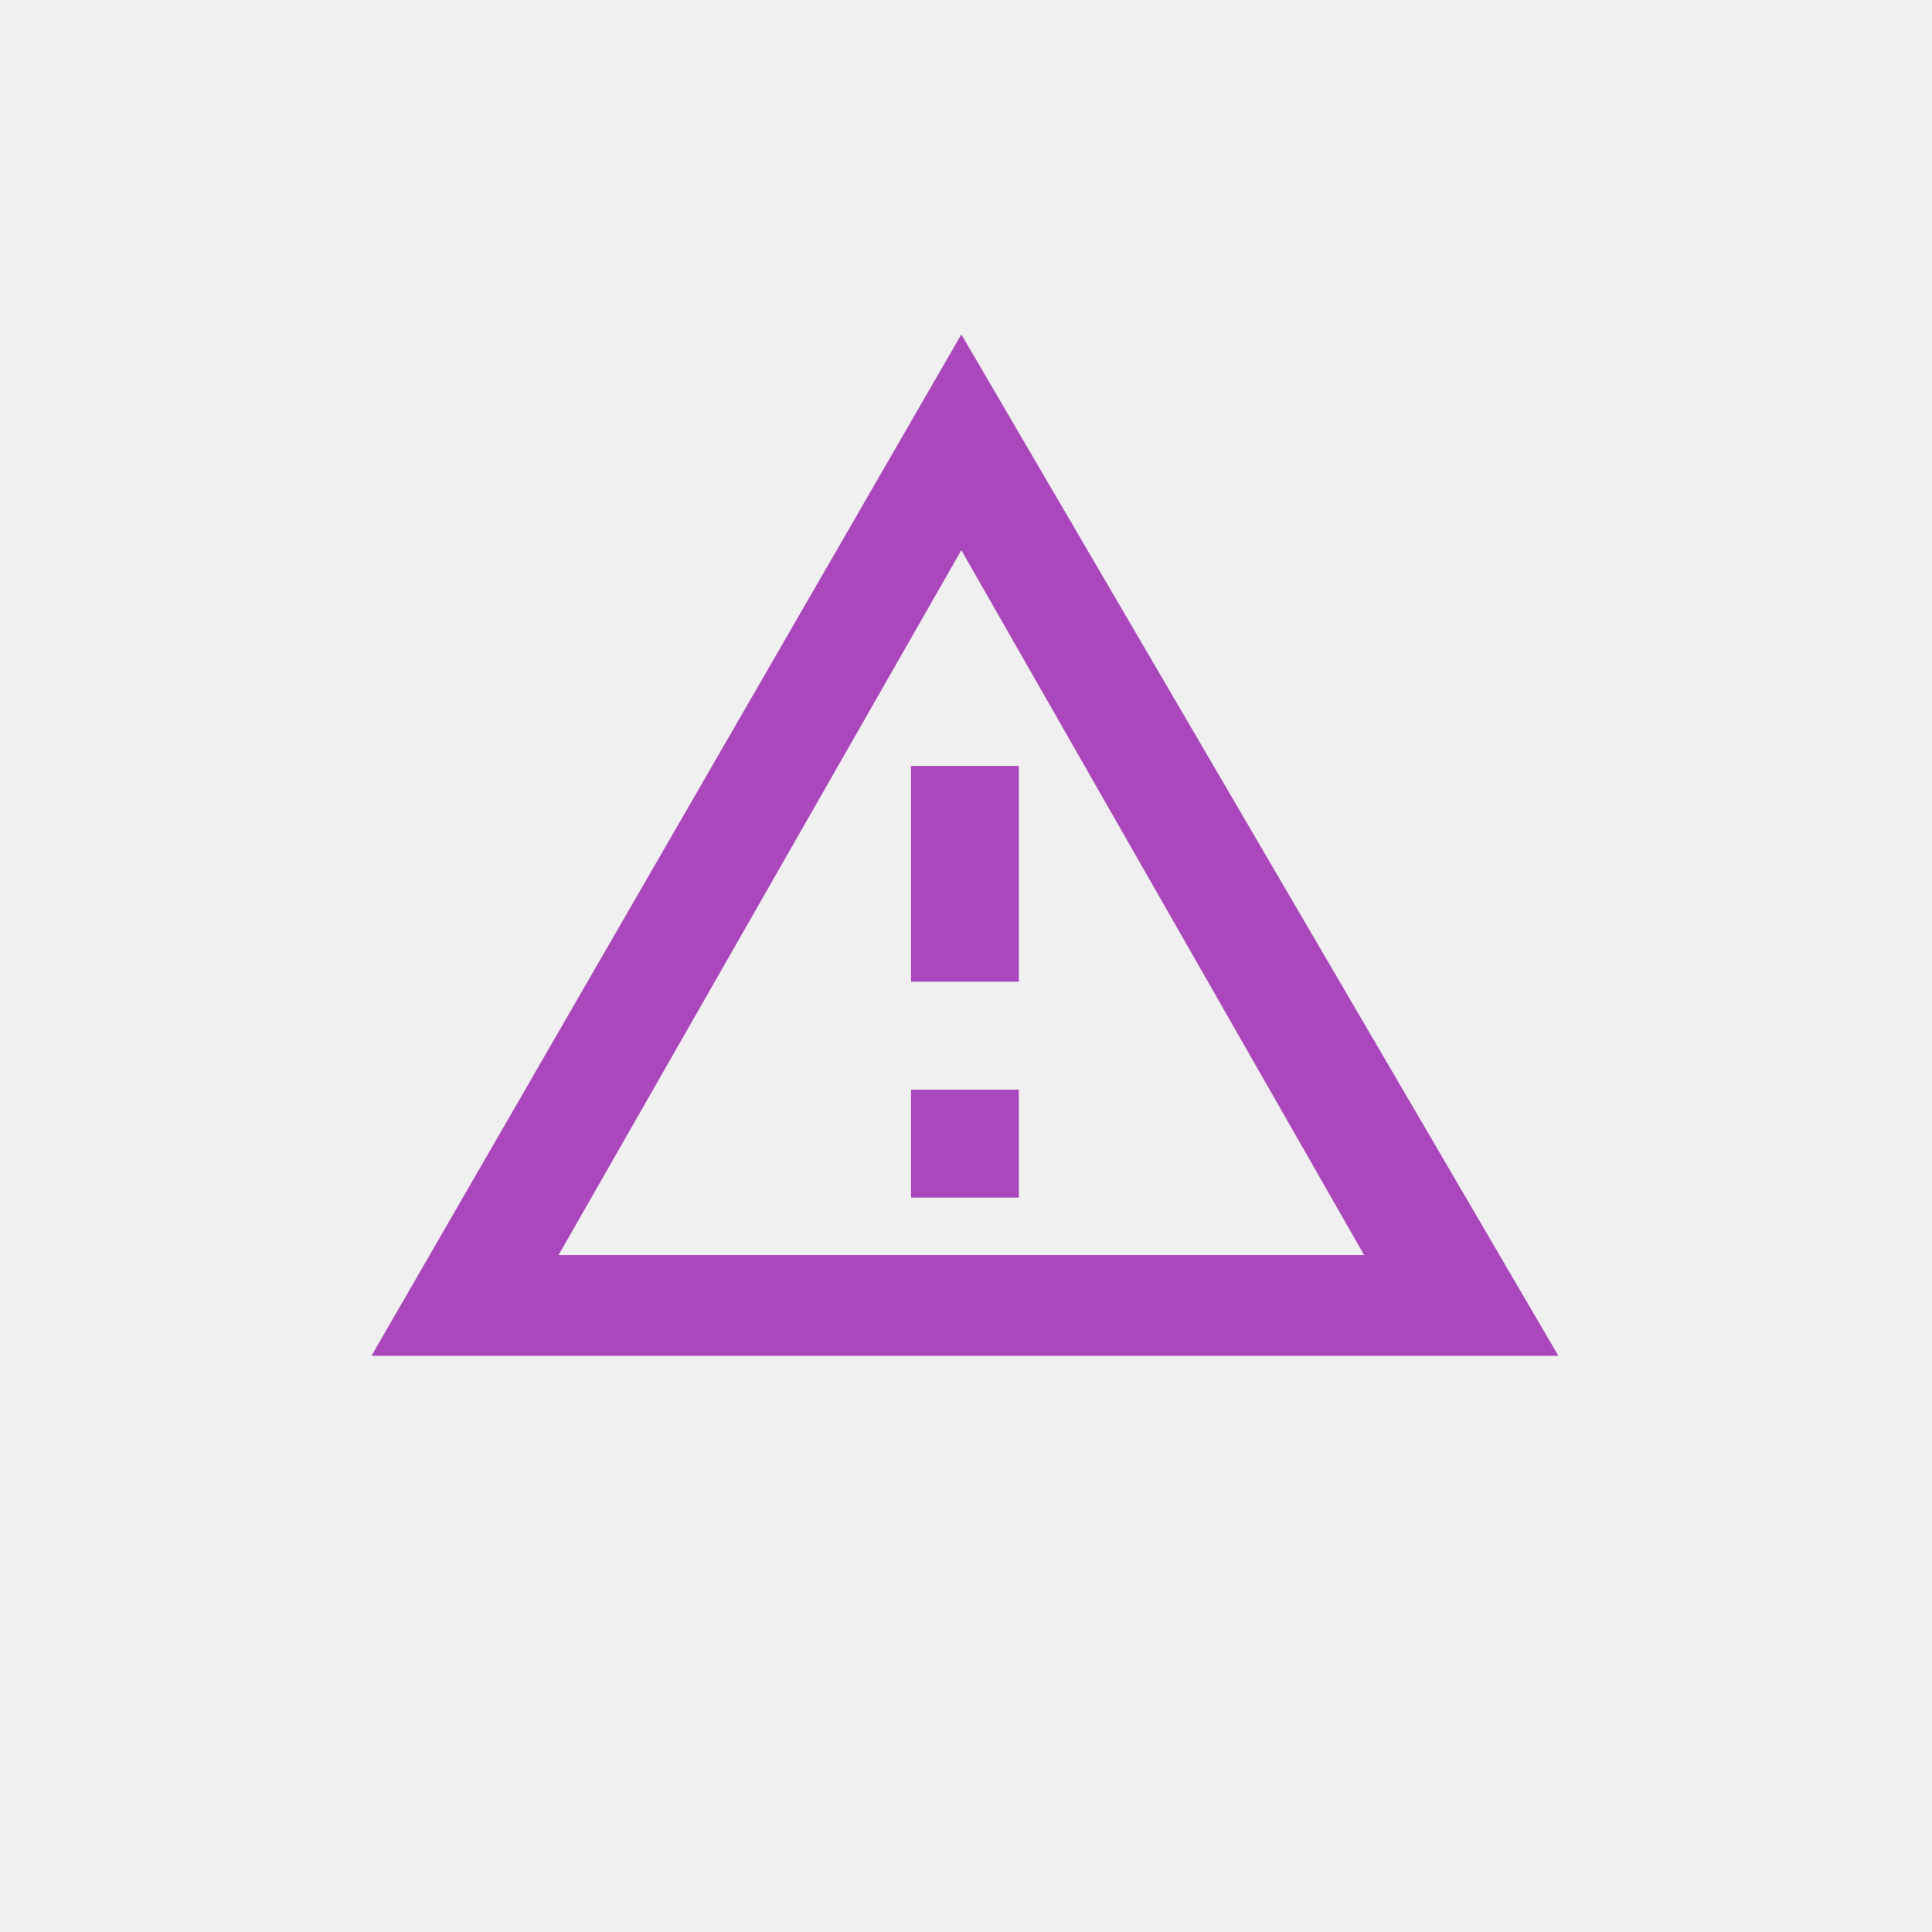
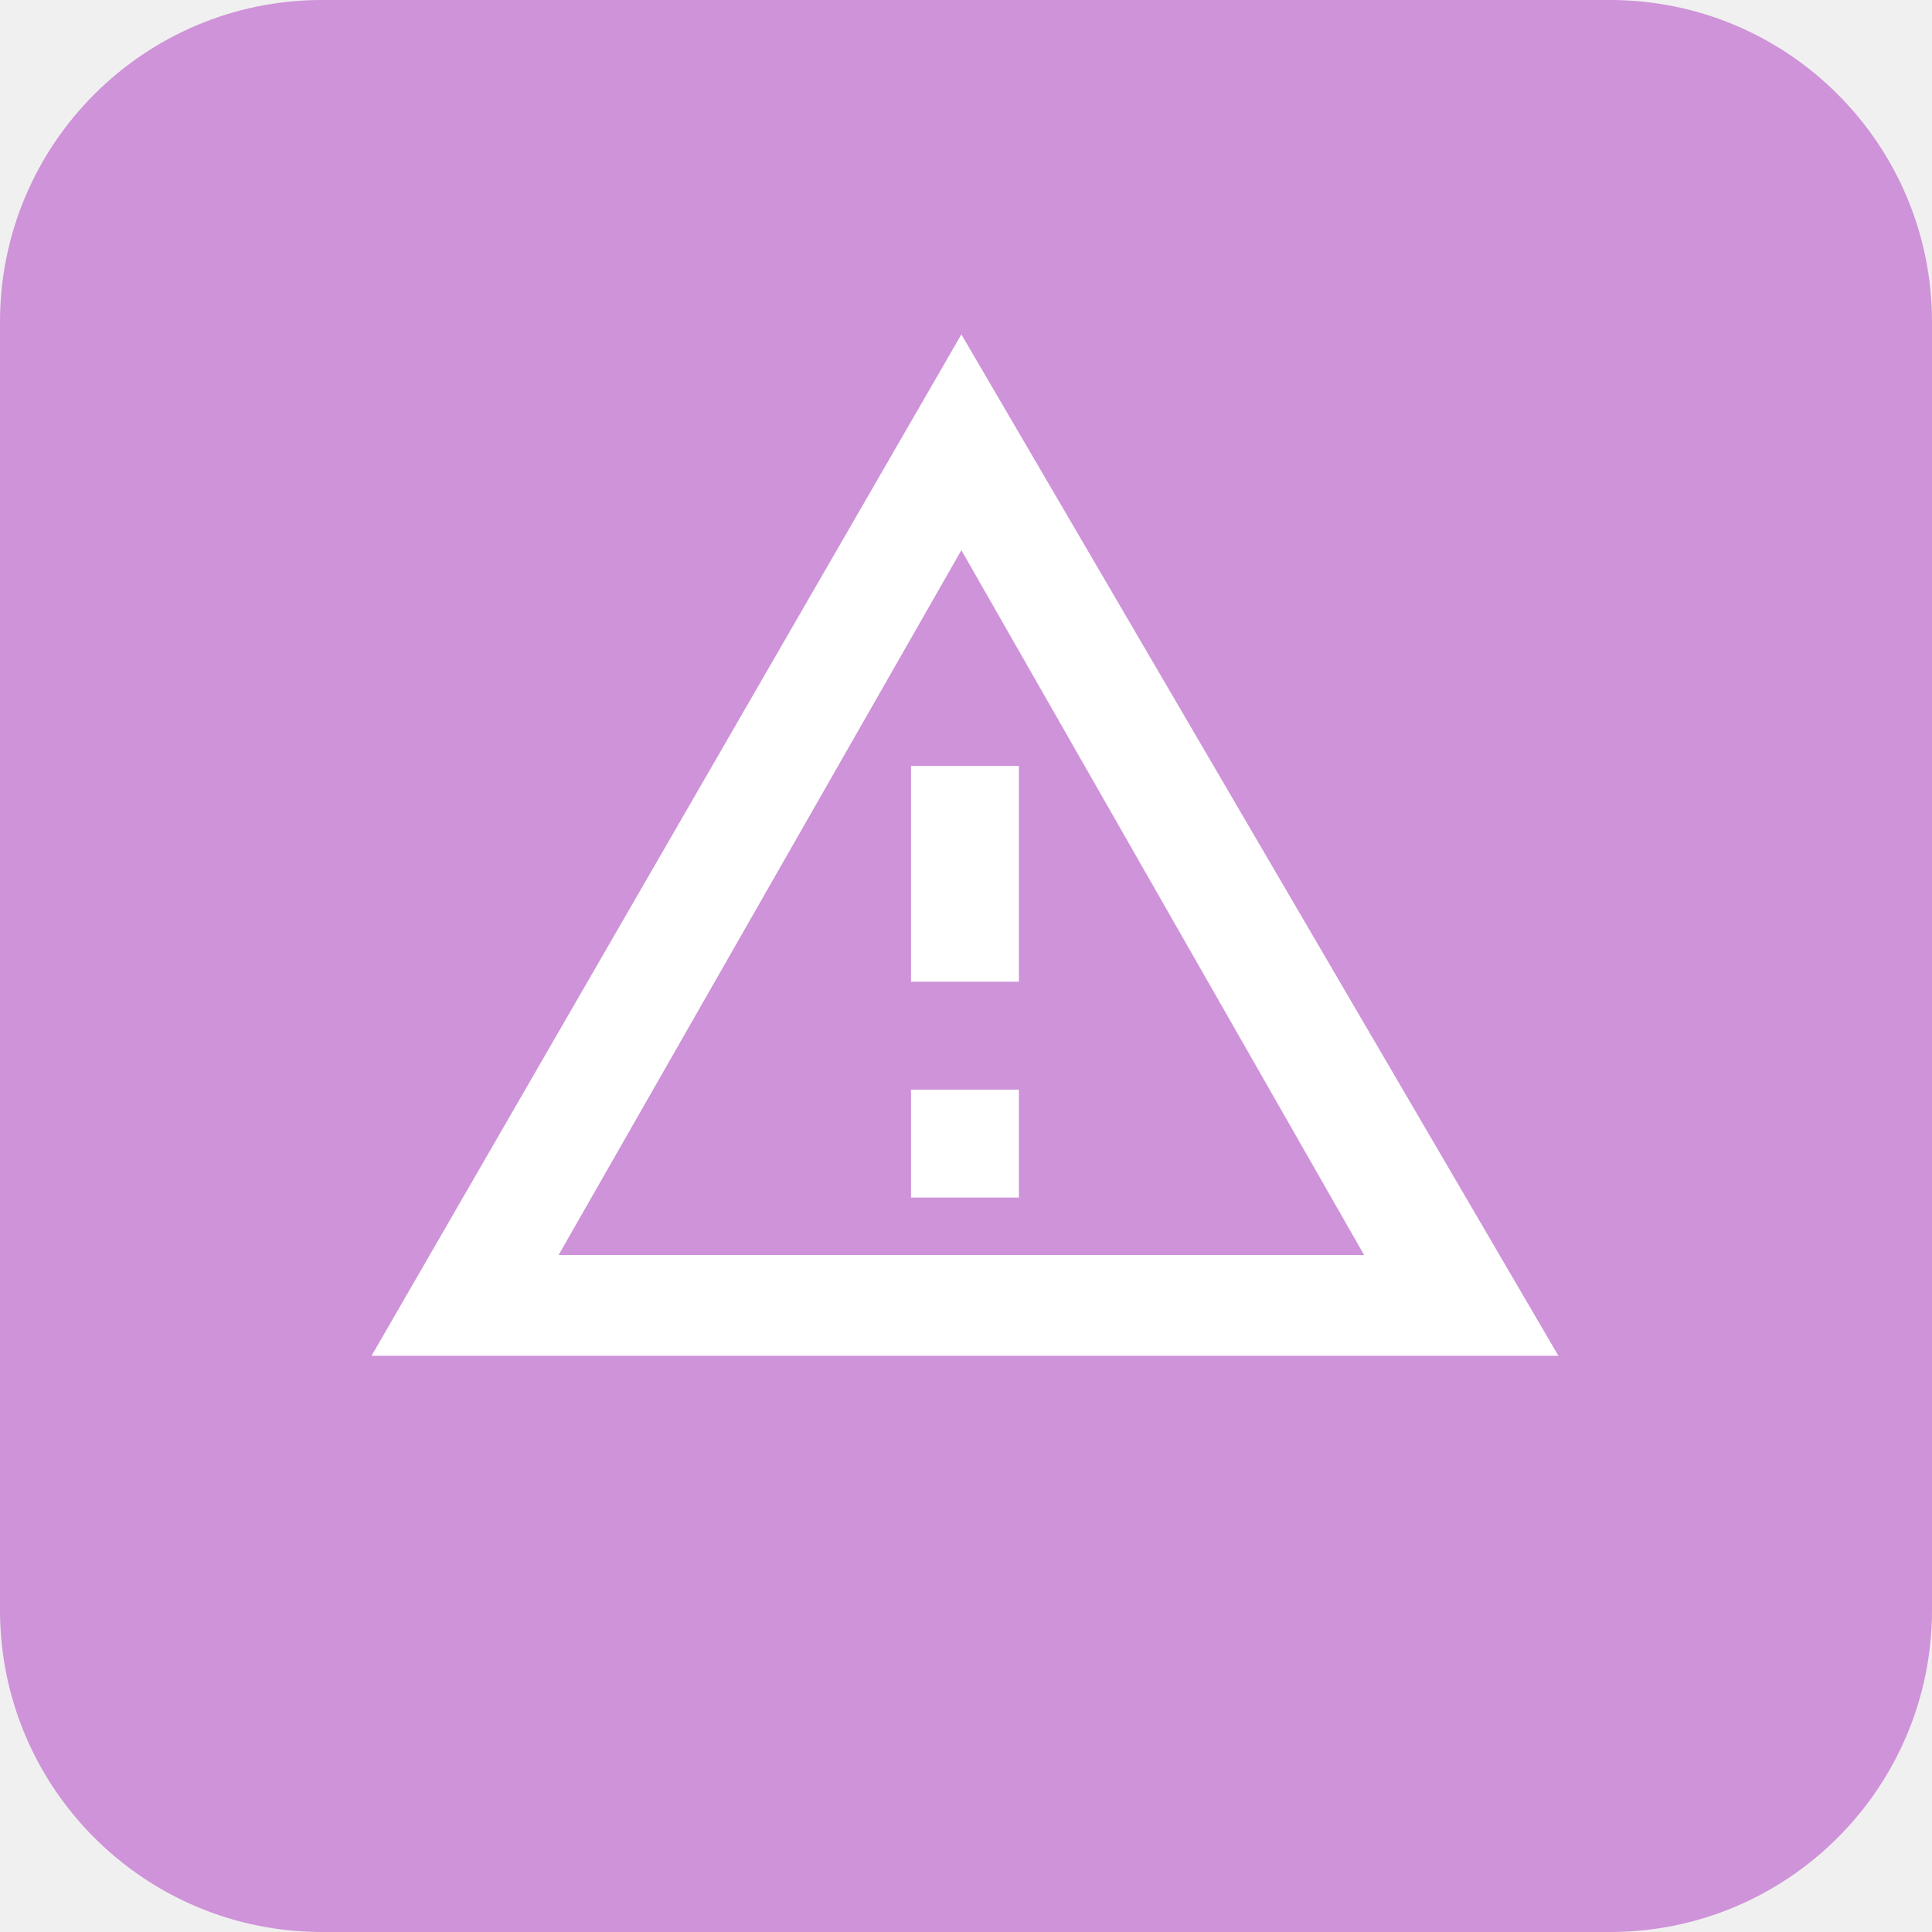
<svg xmlns="http://www.w3.org/2000/svg" width="48" height="48" viewBox="0 0 48 48" fill="none">
-   <path d="M23.884 13.669L33.892 31.182H13.877L23.884 13.669ZM23.884 8.308L9.23 33.684H38.717L23.884 8.308ZM25.314 27.072H22.634V29.753H25.314V27.072ZM25.314 19.03H22.634V24.391H25.314V19.03Z" fill="#AB47BC" />
+   <rect width="48" height="48" rx="8" fill="#CE93D8" />
+   <path d="M23.885 13.669L33.892 31.182H13.877L23.885 13.669ZM23.885 8.308L9.231 33.684H38.718L23.885 8.308ZM25.314 27.072H22.634V29.753H25.314V27.072ZM25.314 19.03H22.634V24.391H25.314V19.03Z" fill="white" />
</svg>
